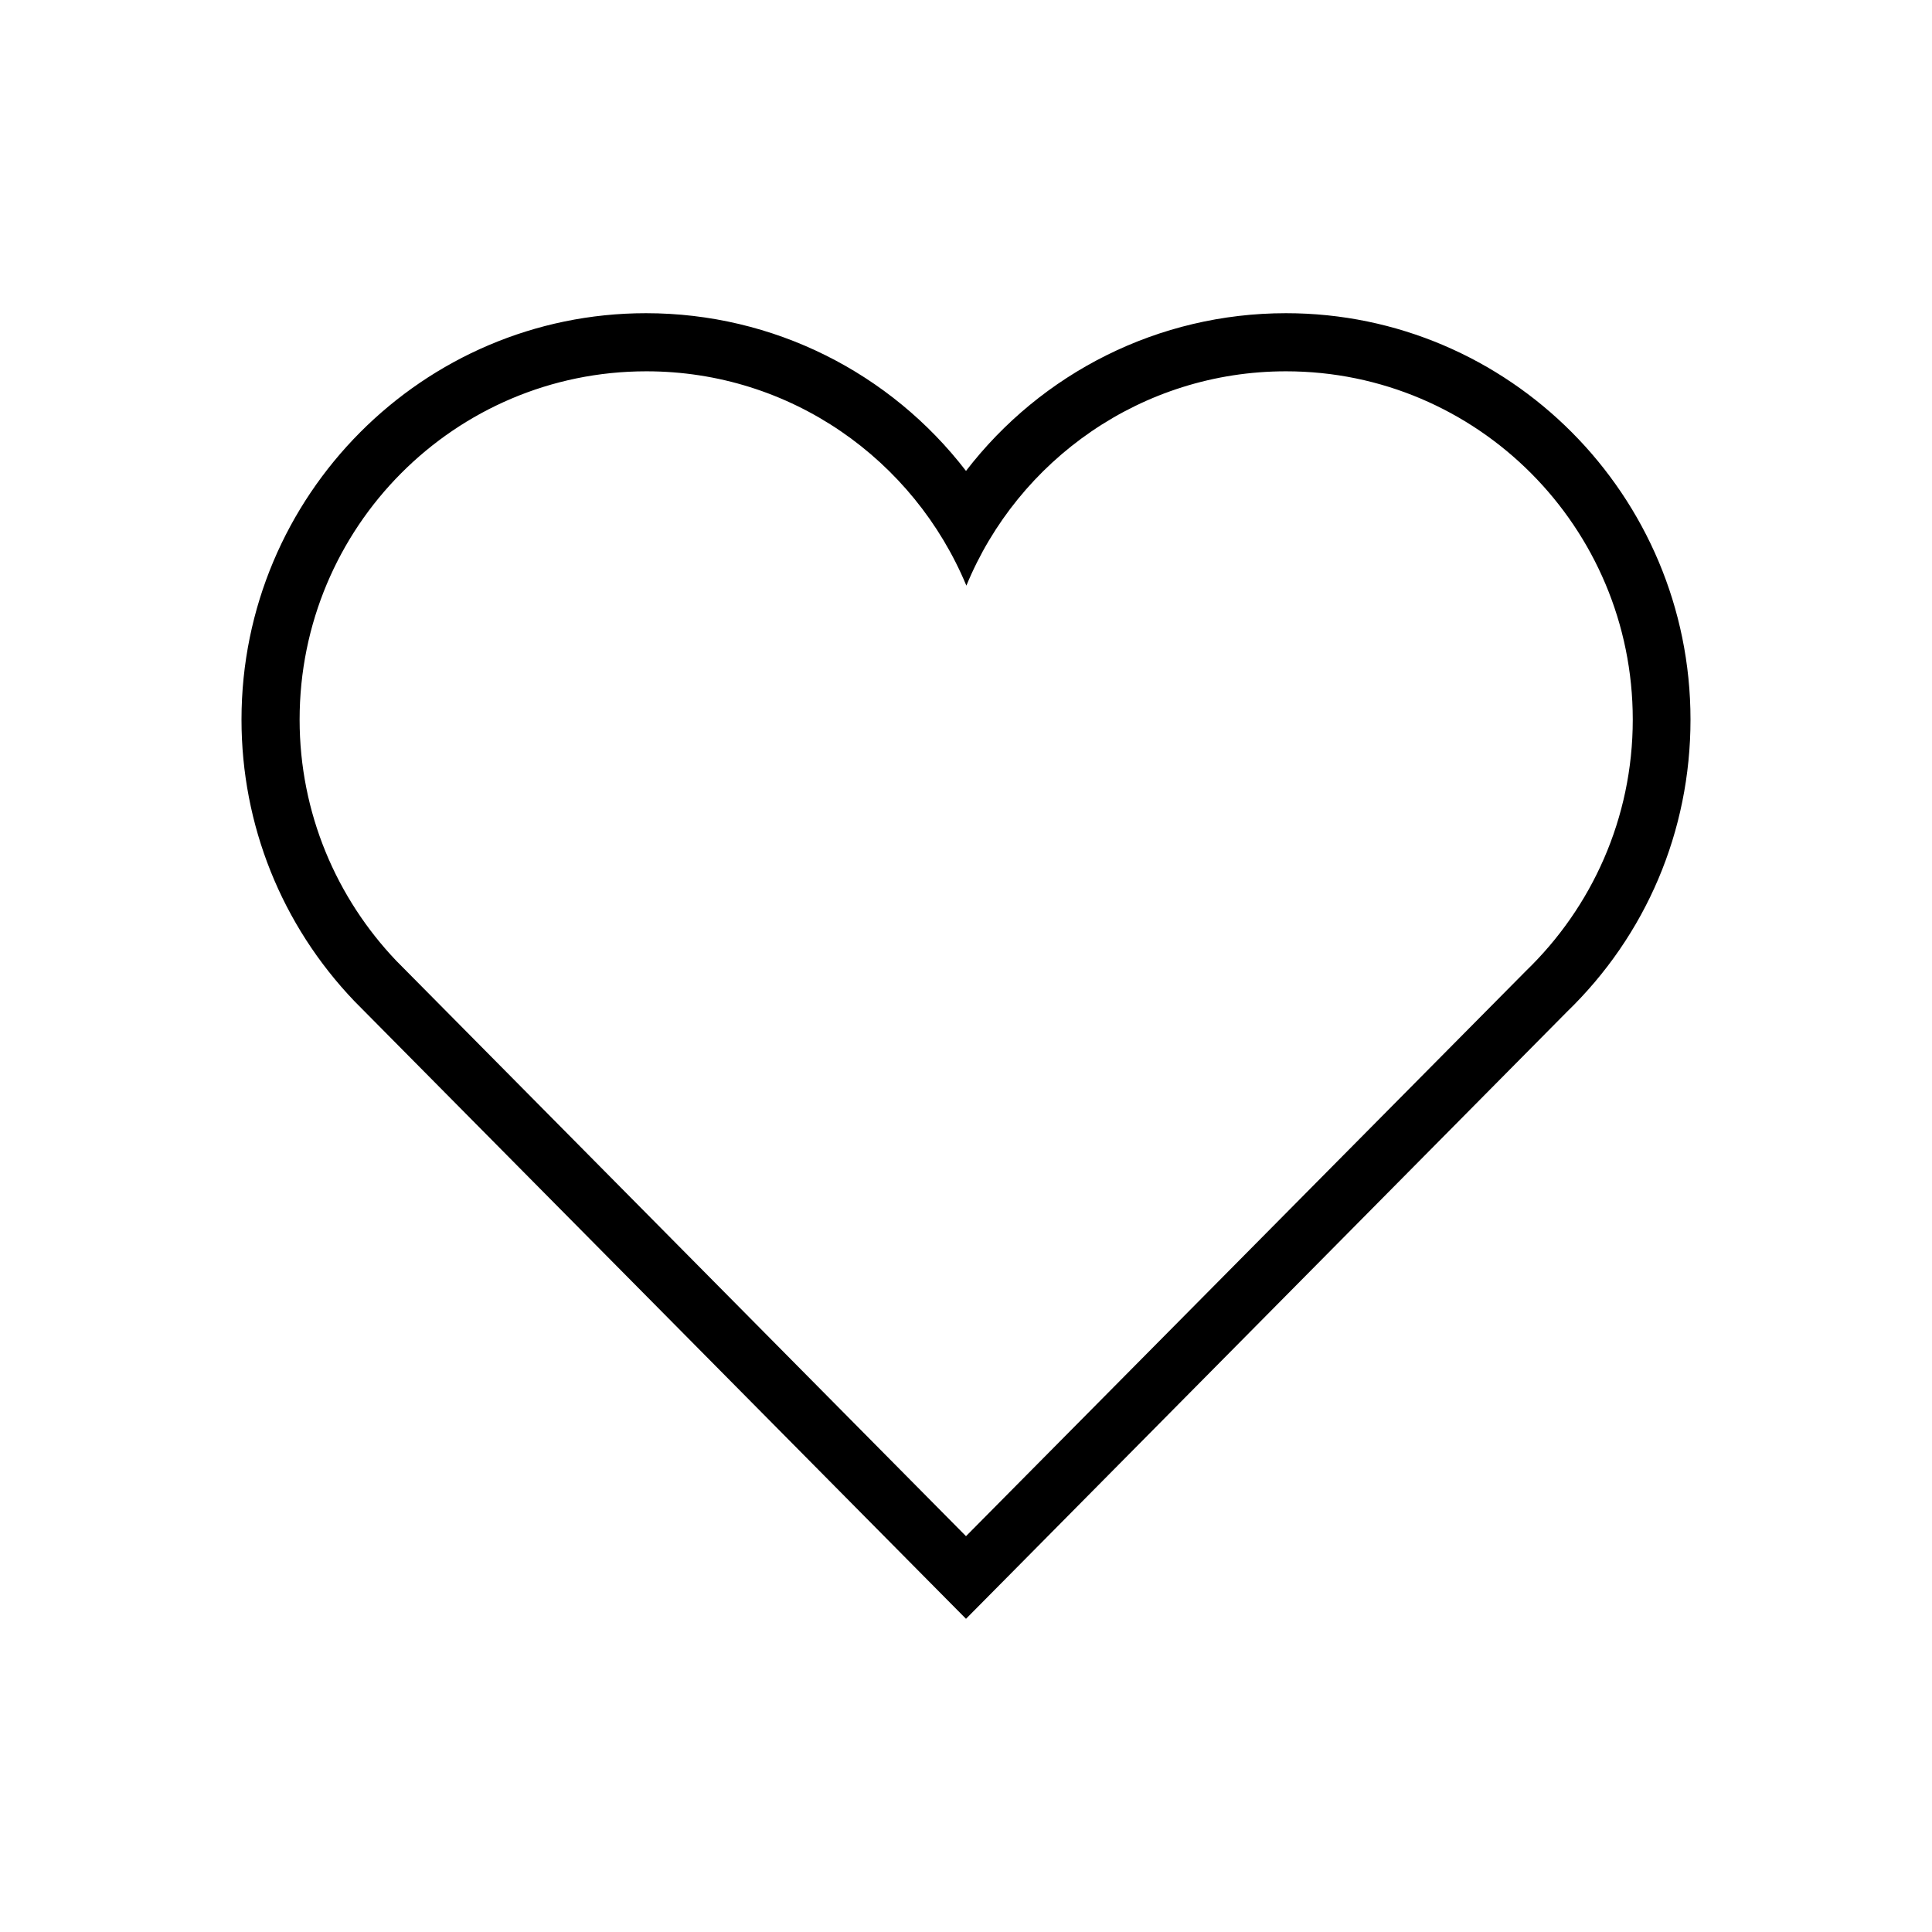
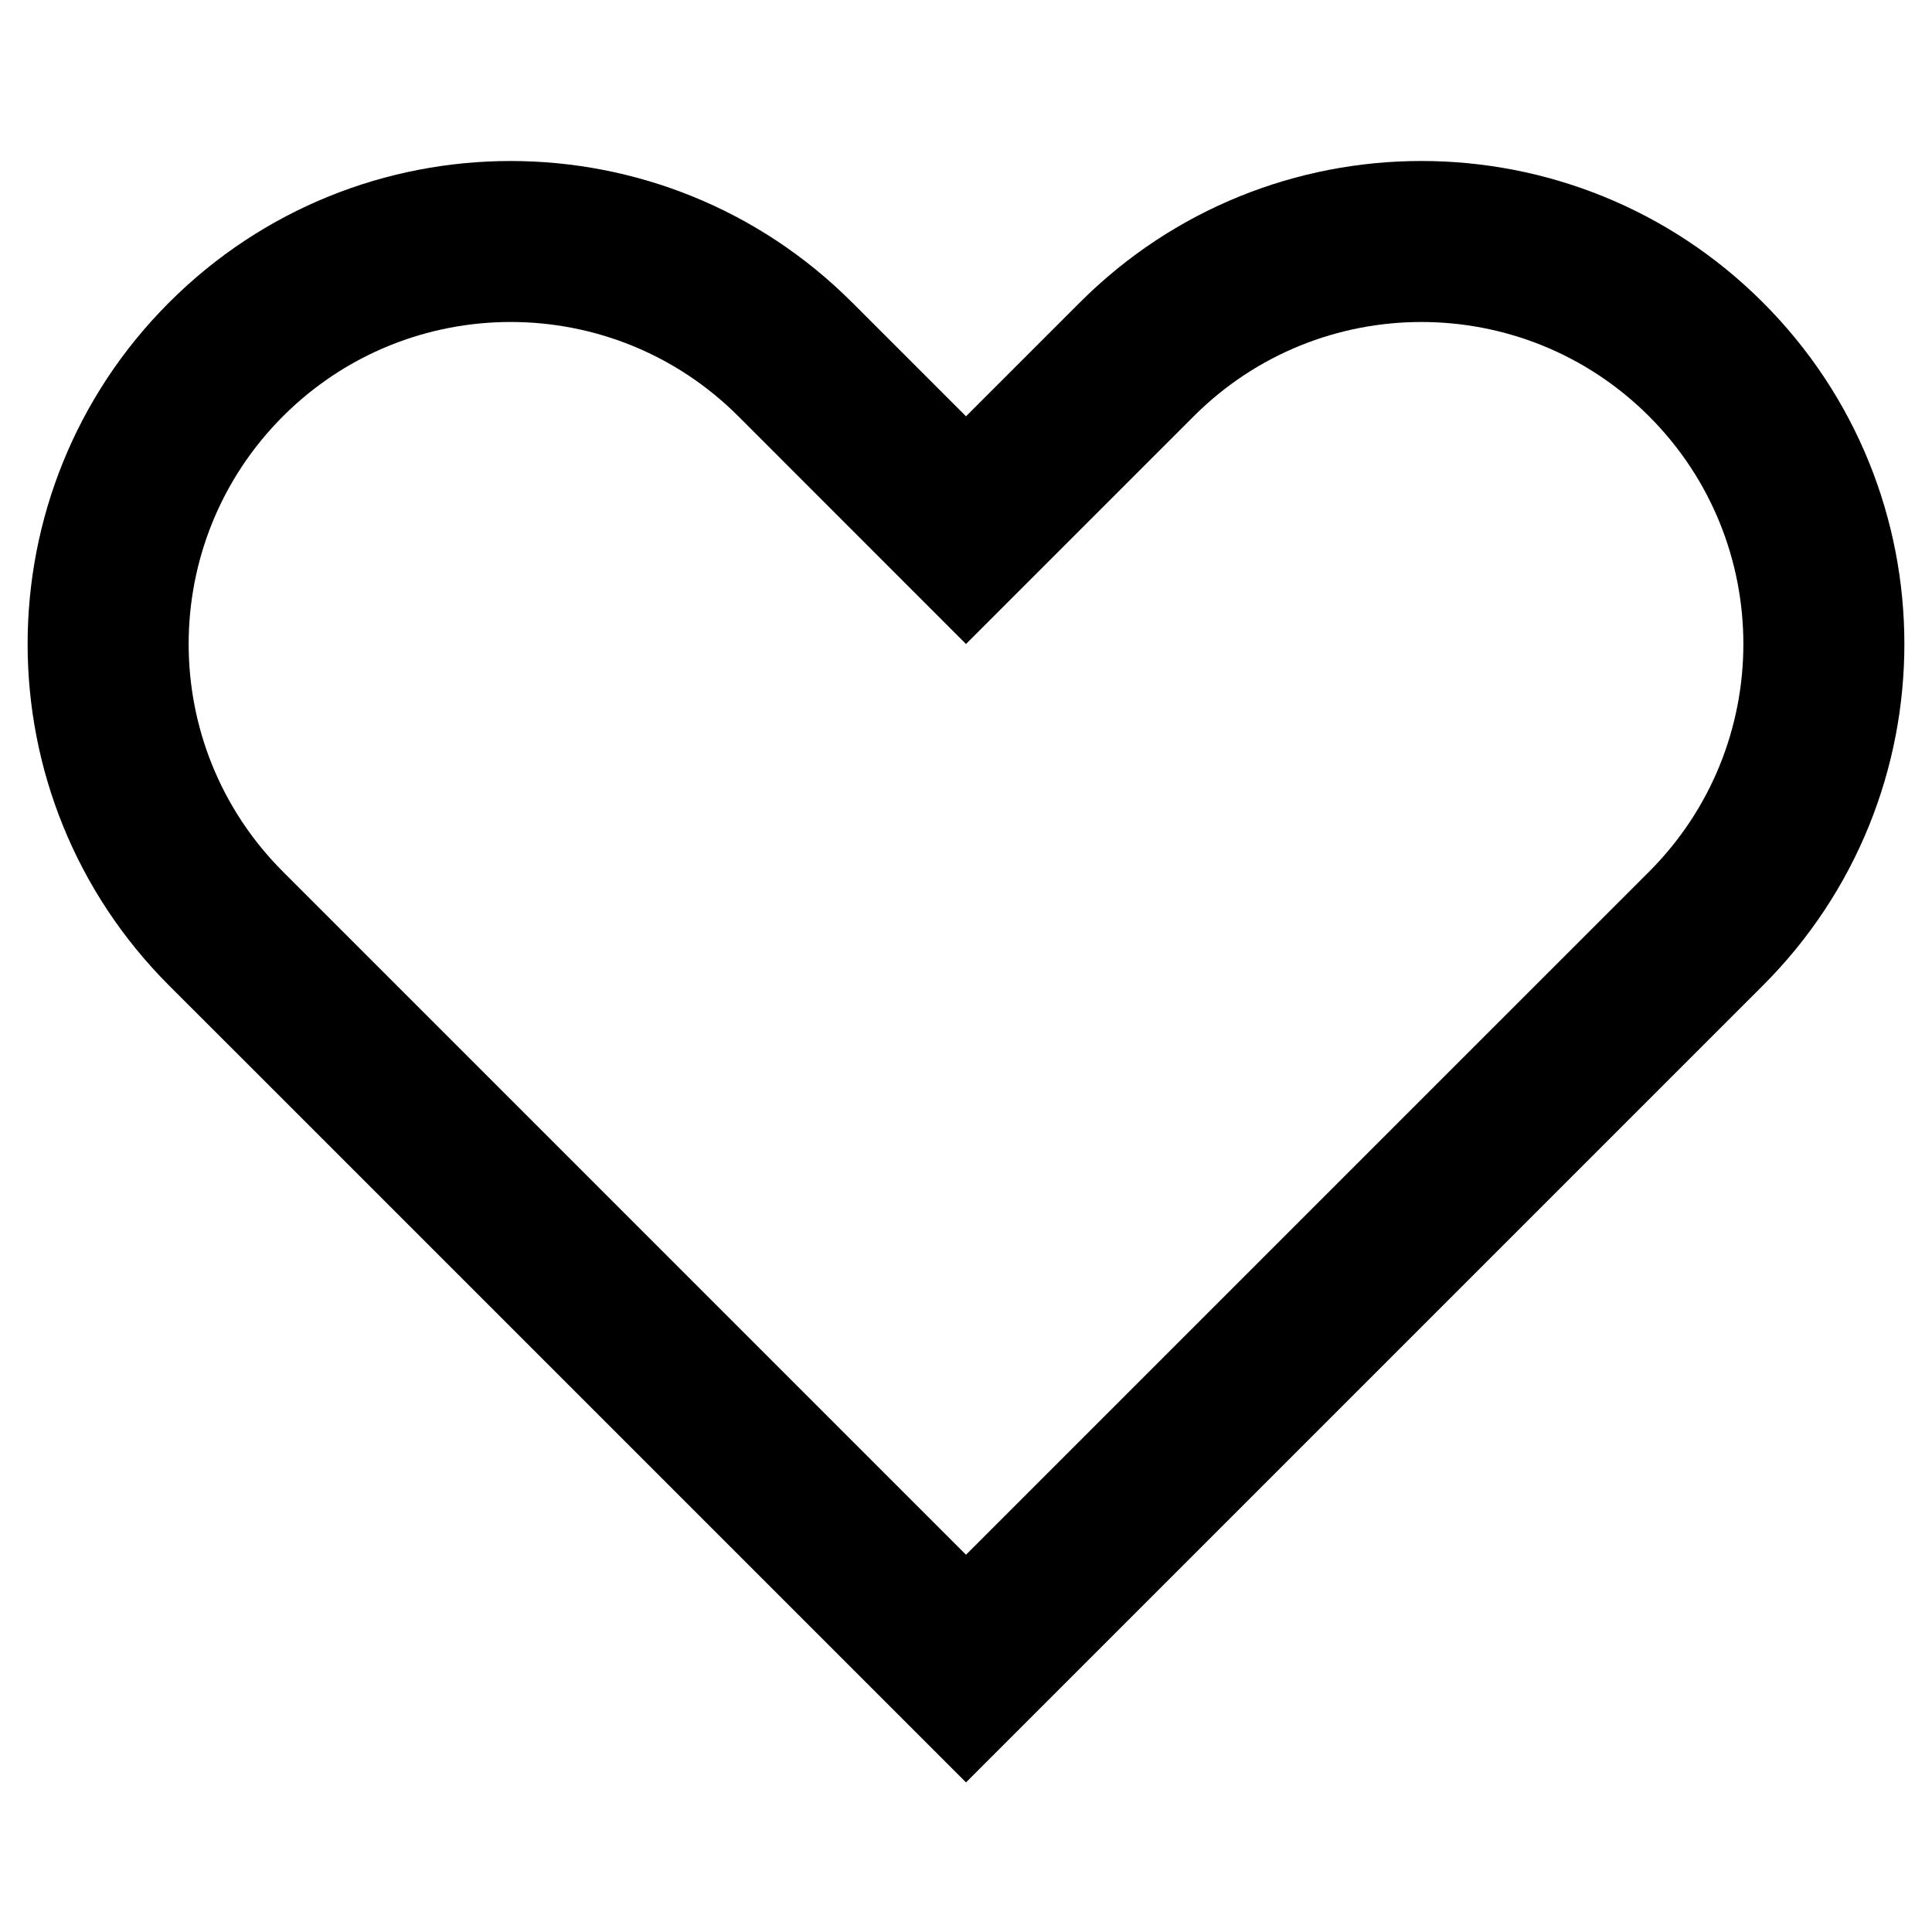
- <svg xmlns="http://www.w3.org/2000/svg" height="512px" id="Layer_1" style="enable-background:new 0 0 512 512;" version="1.1" viewBox="0 0 512 512" width="512px" xml:space="preserve">
-   <path d="M340.8,98.4c50.7,0,91.9,41.3,91.9,92.3c0,26.2-10.9,49.8-28.3,66.6L256,407.1L105,254.6c-15.8-16.6-25.6-39.1-25.6-63.9  c0-51,41.1-92.3,91.9-92.3c38.2,0,70.9,23.4,84.8,56.8C269.8,121.9,302.6,98.4,340.8,98.4 M340.8,83C307,83,276,98.8,256,124.8  c-20-26-51-41.8-84.8-41.8C112.1,83,64,131.3,64,190.7c0,27.9,10.6,54.4,29.9,74.6L245.1,418l10.9,11l10.9-11l148.3-149.8  c21-20.3,32.8-47.9,32.8-77.5C448,131.3,399.9,83,340.8,83L340.8,83z" />
+ <svg xmlns="http://www.w3.org/2000/svg" enable-background="new 0 0 96 96" height="96px" id="heart" version="1.1" viewBox="0 0 96 96" width="96px" xml:space="preserve">
+   <path d="M87.598,15.029c-9.373-9.373-24.568-9.373-33.94,0L48,20.686l-5.657-5.656c-9.373-9.373-24.569-9.373-33.941,0  c-9.373,9.373-9.373,24.568,0,33.941l5.657,5.654L48,88.566l33.941-33.941l5.656-5.654C96.971,39.598,96.971,24.402,87.598,15.029z   M70.627,54.627L48,77.254L25.374,54.627L14.061,43.314c-6.249-6.248-6.249-16.379,0-22.629c6.249-6.248,16.379-6.248,22.627,0  L48,32l11.314-11.314c6.248-6.248,16.379-6.248,22.627,0c6.248,6.25,6.248,16.379,0,22.629L70.627,54.627z" />
</svg>
